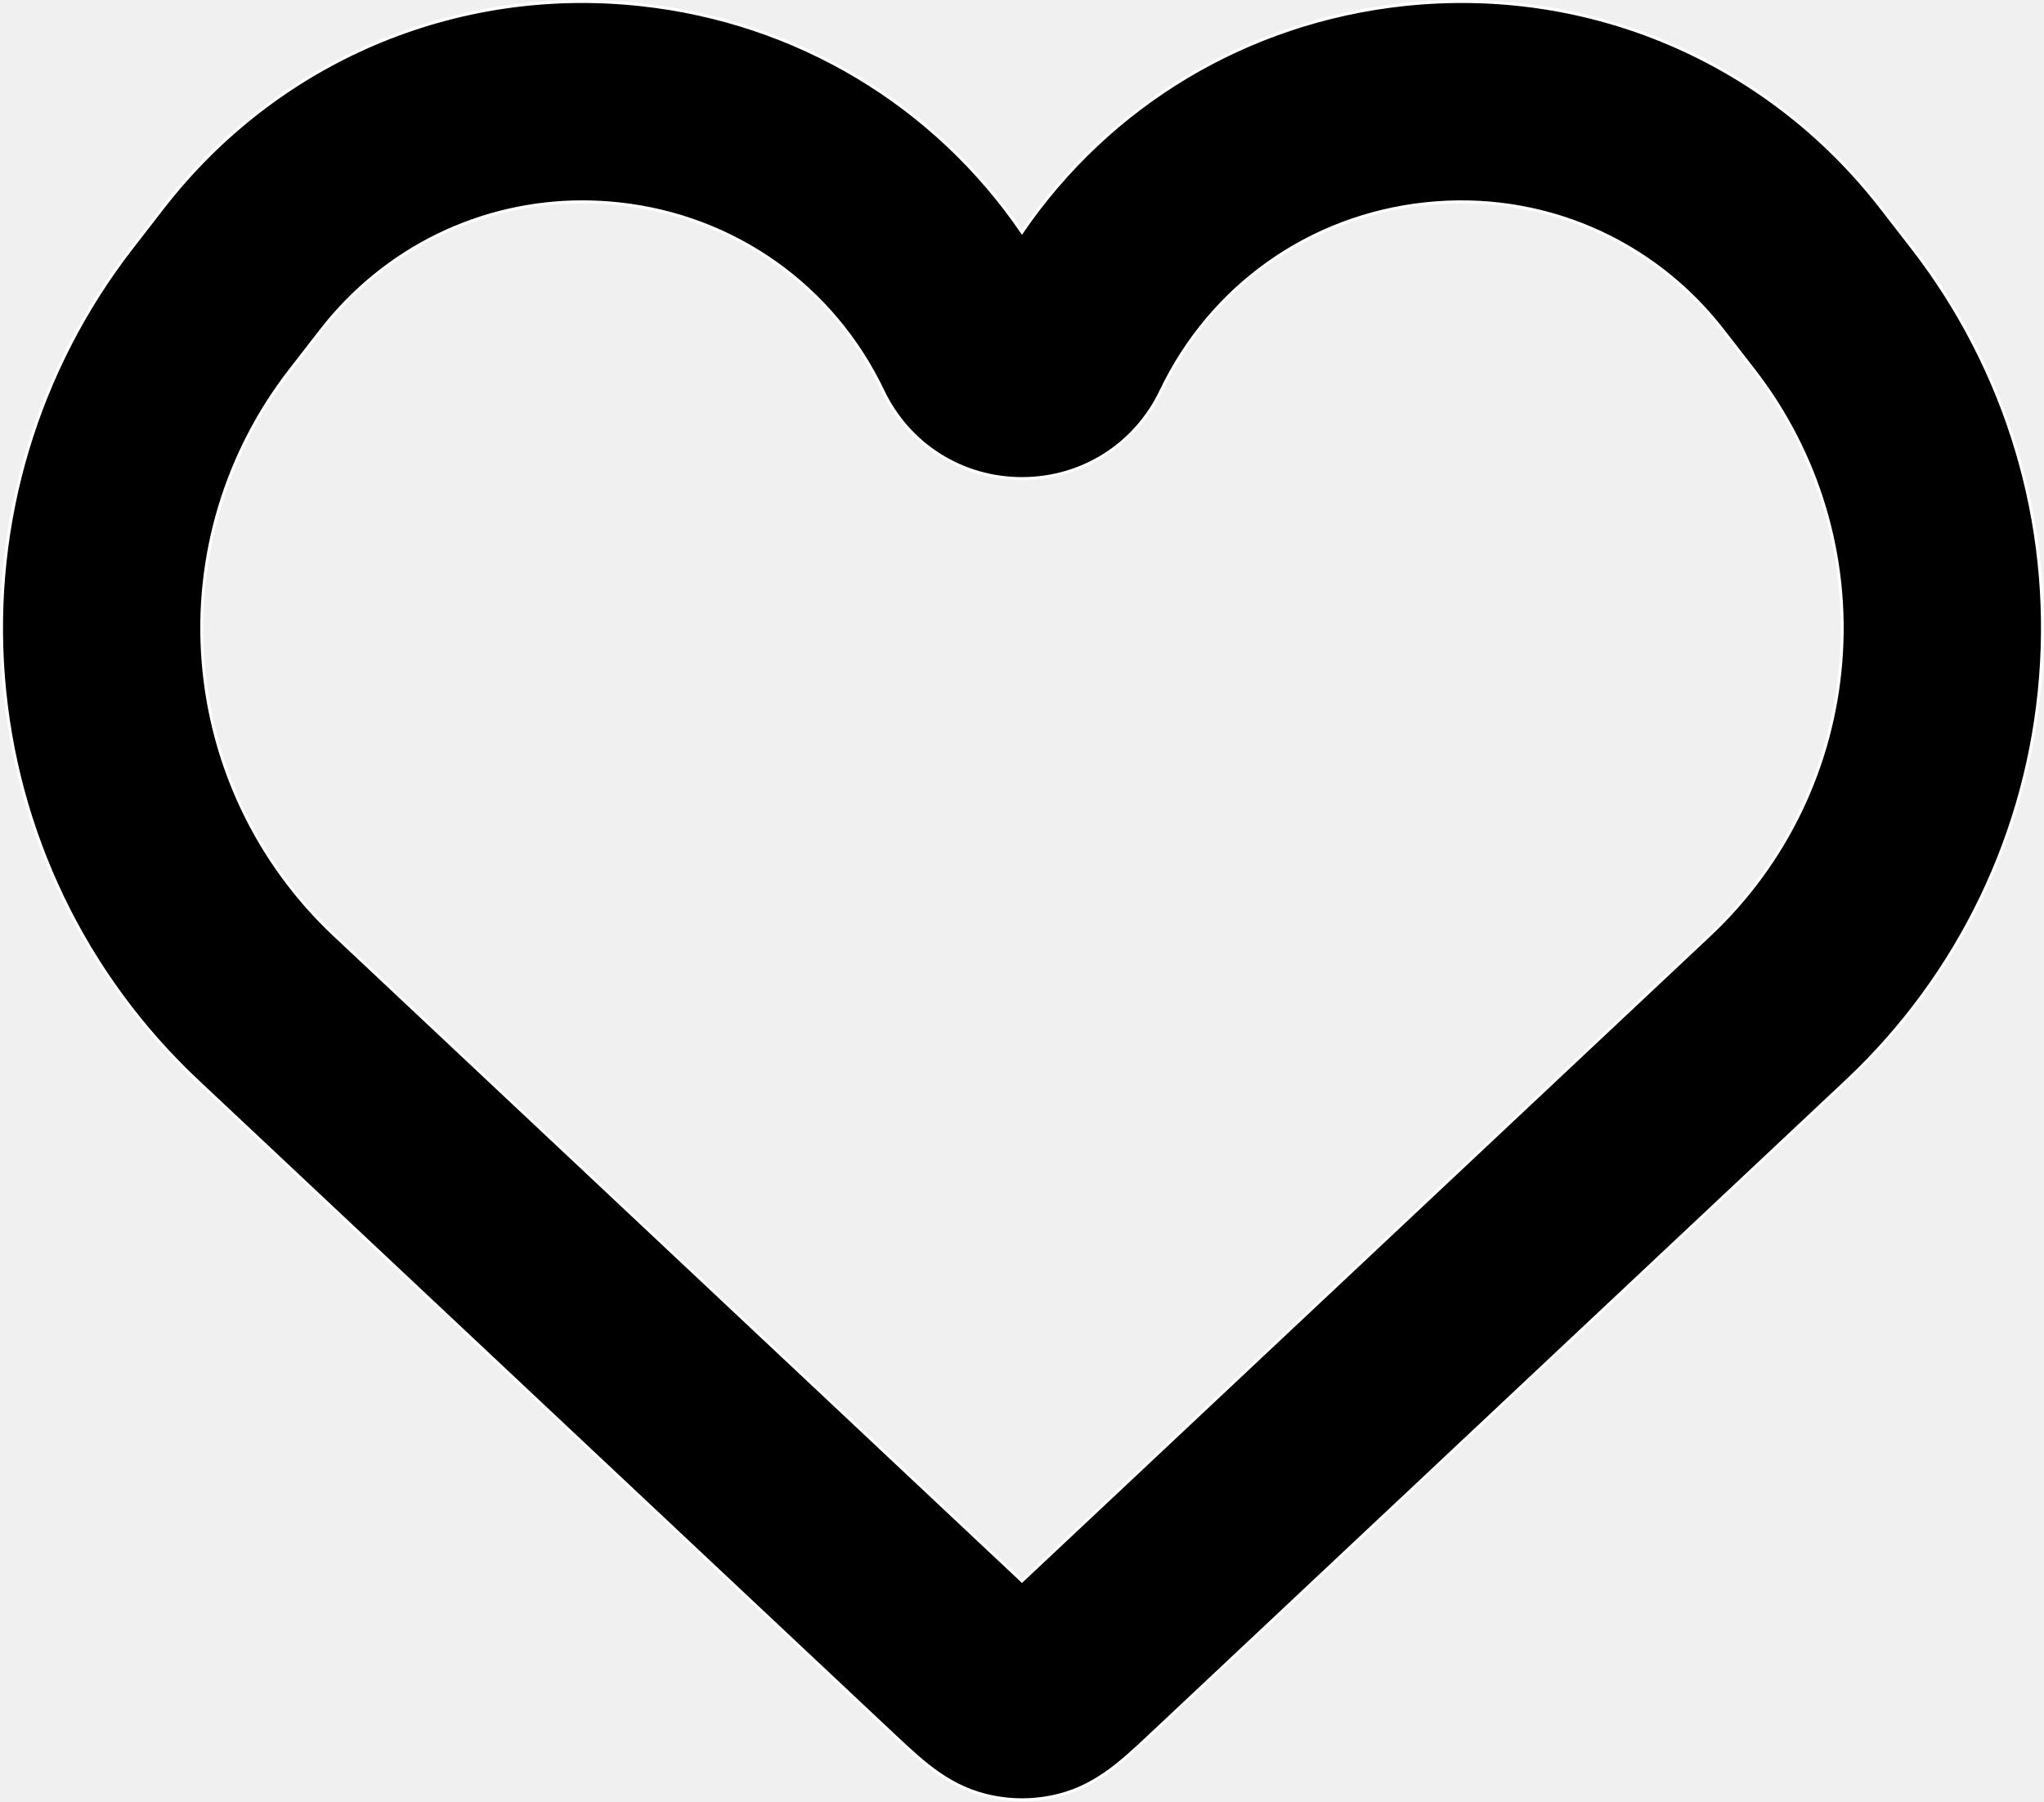
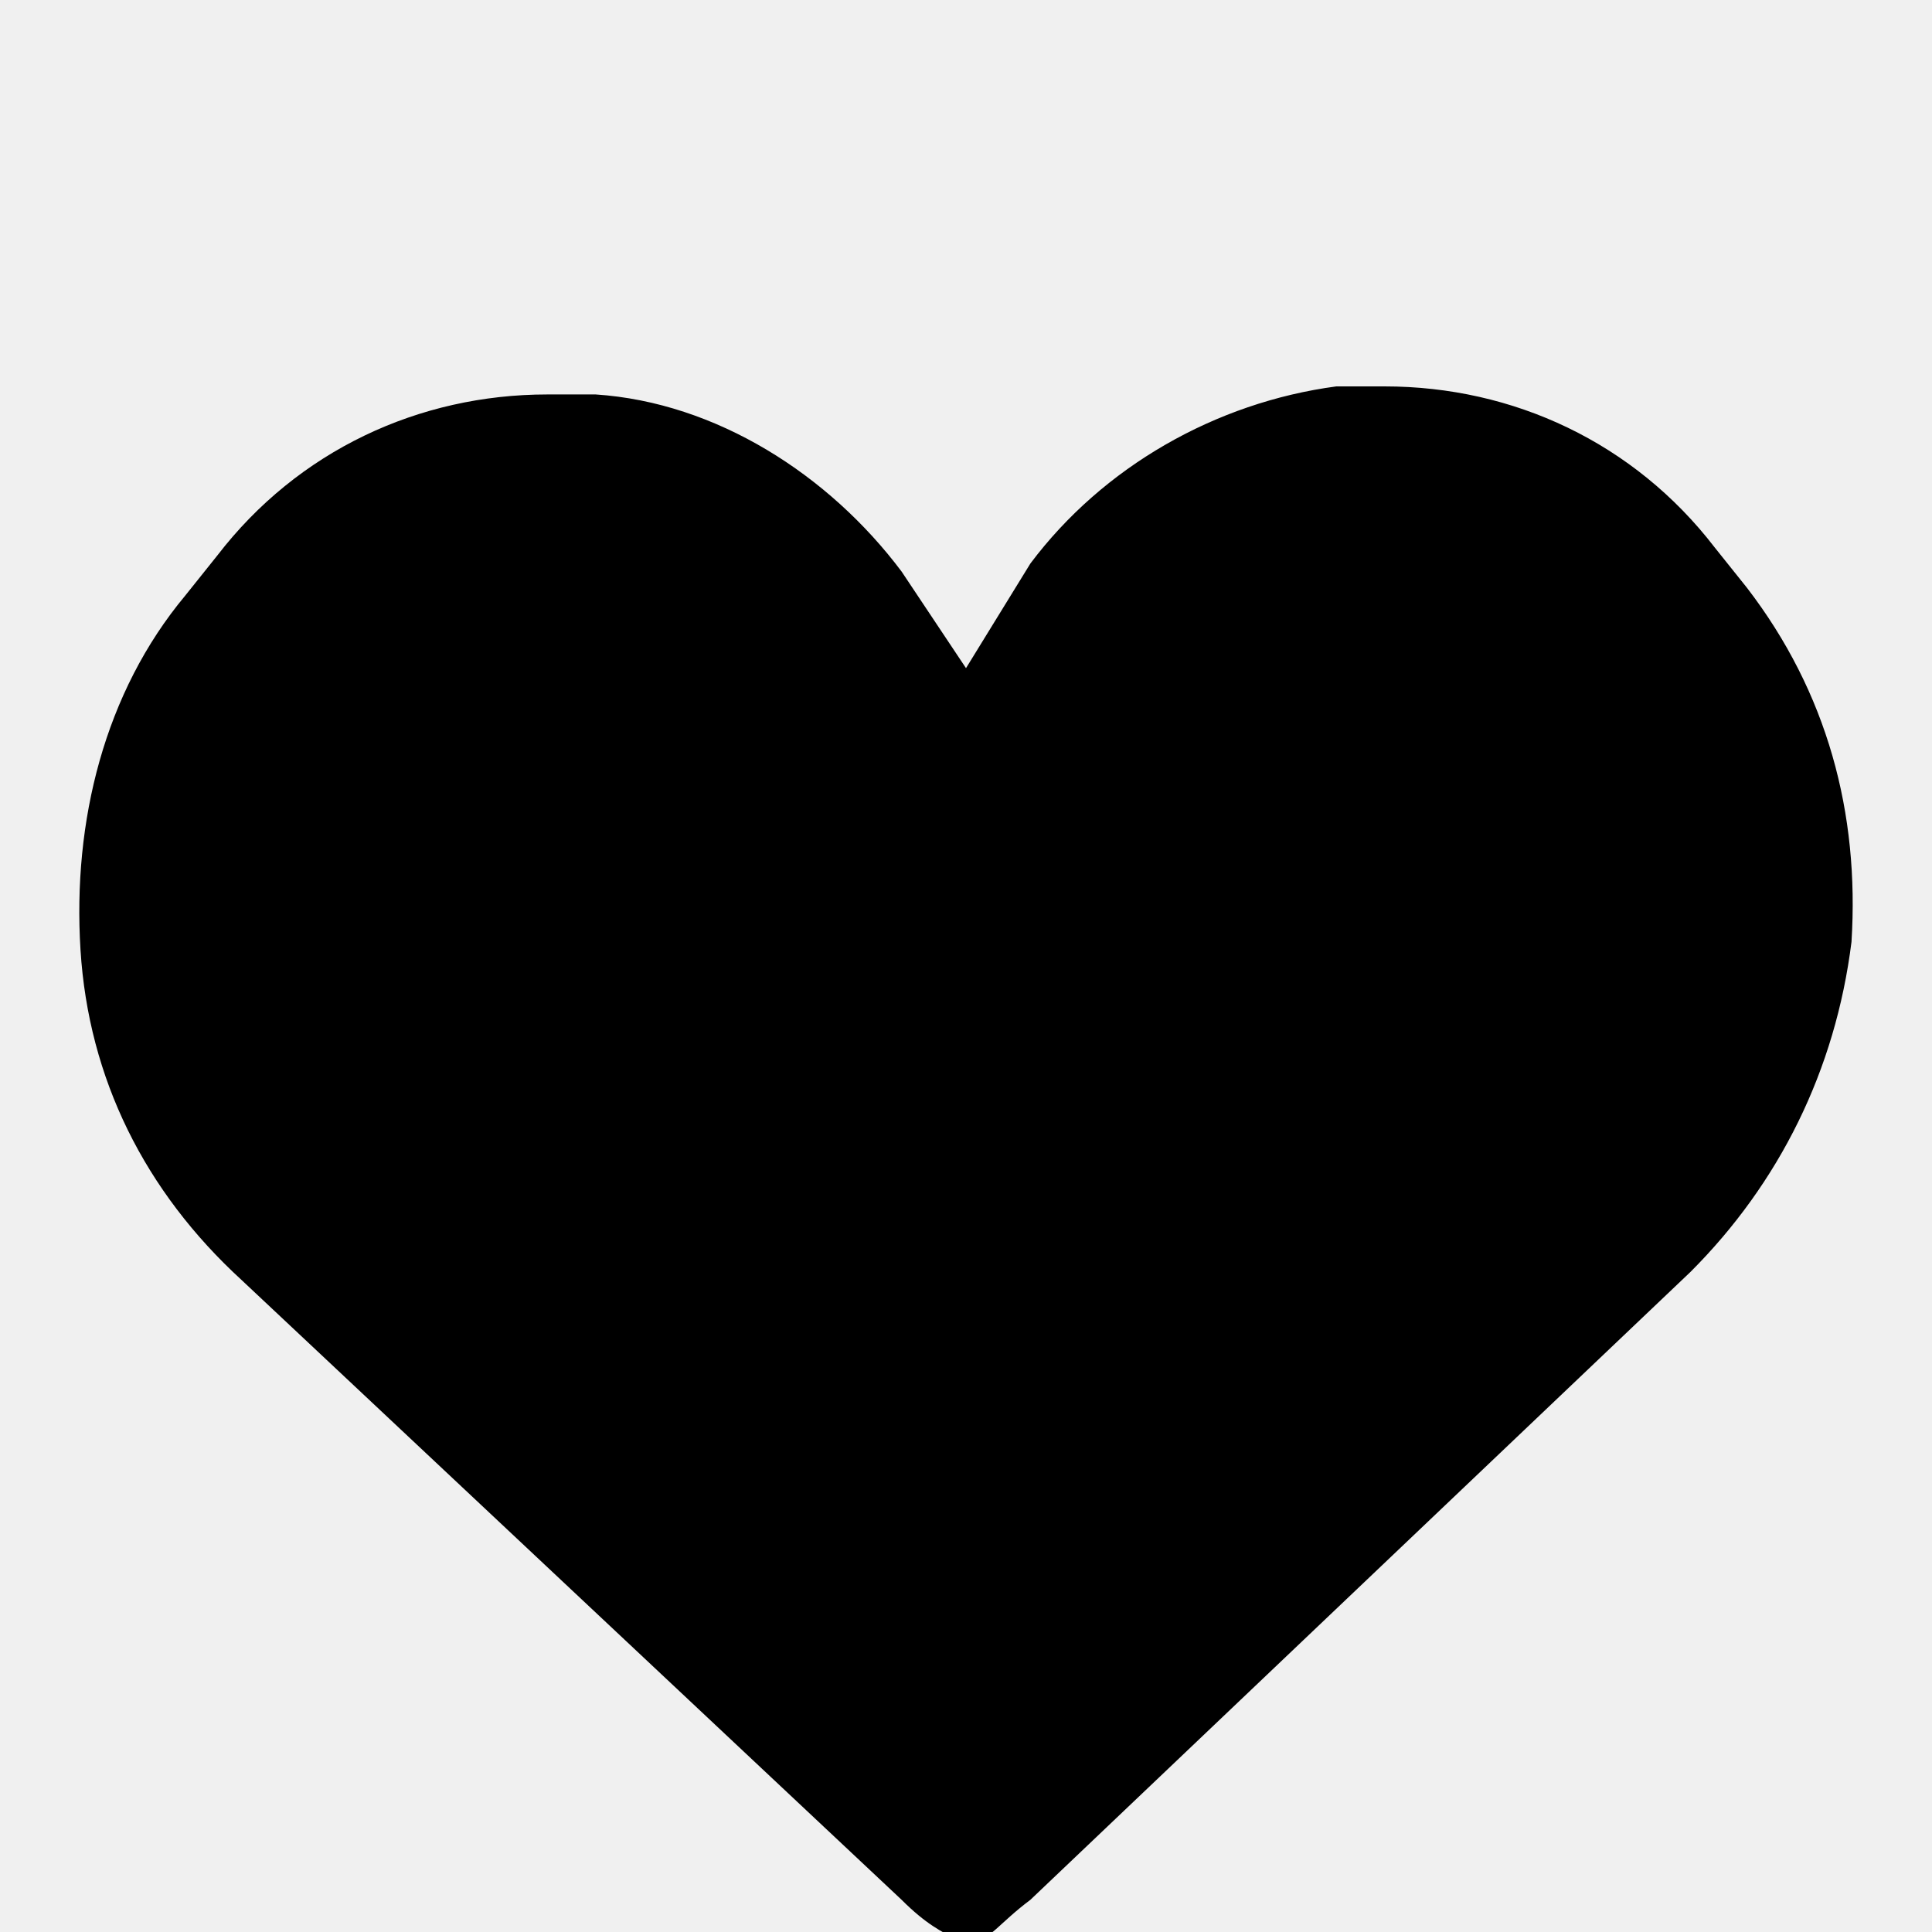
- <svg xmlns="http://www.w3.org/2000/svg" id="a" viewBox="0 0 680.35 599.57">
-   <defs>
-     <style>.b{stroke:#fff;stroke-miterlimit:10;}</style>
-   </defs>
-   <path class="b" d="M340.18,599.07c-3.22,0-6.45-.32-9.65-.95-14.1-2.76-22.88-11.01-33.05-20.56L65.71,359.83h0C28.11,324.52,5.18,276.74,1.14,225.32-2.9,173.89,12.29,123.12,43.91,82.37l10.31-13.29C92.18,20.16,151.58-5.09,213.14,1.54c52.22,5.62,98.05,33.34,127.03,75.73C369.15,34.88,414.98,7.17,467.21,1.54c61.55-6.63,120.97,18.62,158.92,67.53l10.31,13.29c31.62,40.76,46.81,91.52,42.77,142.95-4.04,51.43-26.97,99.2-64.57,134.52l-231.75,217.71c-10.2,9.57-18.97,17.82-33.09,20.59-3.19,.63-6.4,.94-9.62,.94Zm10.06-63.65s0,0,0,0c0,0,0,0,0,0ZM193.92,67.18c-33.97,0-65.85,15.48-87.03,42.77l-10.31,13.29c-21.43,27.62-31.72,62.01-28.98,96.86,2.74,34.85,18.28,67.22,43.75,91.15l228.82,214.96,228.82-214.96c25.48-23.93,41.01-56.3,43.75-91.15,2.74-34.85-7.56-69.25-28.98-96.86l-10.31-13.29c-23.67-30.5-60.72-46.25-99.11-42.11-38.39,4.13-71.23,27.41-87.87,62.25-8.6,18.02-26.34,29.21-46.31,29.21-19.96,0-37.7-11.19-46.3-29.21-16.63-34.85-49.48-58.12-87.87-62.25-4.05-.44-8.08-.65-12.08-.65Z" />
+ <svg xmlns="http://www.w3.org/2000/svg" version="1.1" id="a" x="0px" y="0px" viewBox="0 0 24 24" style="enable-background:new 0 0 24 24;" xml:space="preserve">
+   <path d="M21,15.8c1.1-1.1,1.8-2.5,2-4.1c0.1-1.6-0.3-3.1-1.3-4.4l-0.4-0.5c-1-1.3-2.5-2-4.1-2c-0.2,0-0.4,0-0.6,0  c-1.5,0.2-2.9,1-3.8,2.2L12,8.3l-0.8-1.2C10.3,5.9,8.9,5,7.4,4.9c-0.2,0-0.4,0-0.6,0c-1.6,0-3.1,0.7-4.1,2L2.3,7.4  c-1,1.2-1.4,2.8-1.3,4.4c0.1,1.6,0.8,3,2,4.1l8.2,7.7c0.3,0.3,0.5,0.4,0.7,0.5c0,0,0.1,0,0.1,0c0,0,0.1,0,0.1,0  c0.2,0,0.3-0.2,0.7-0.5L21,15.8z" />
</svg>
